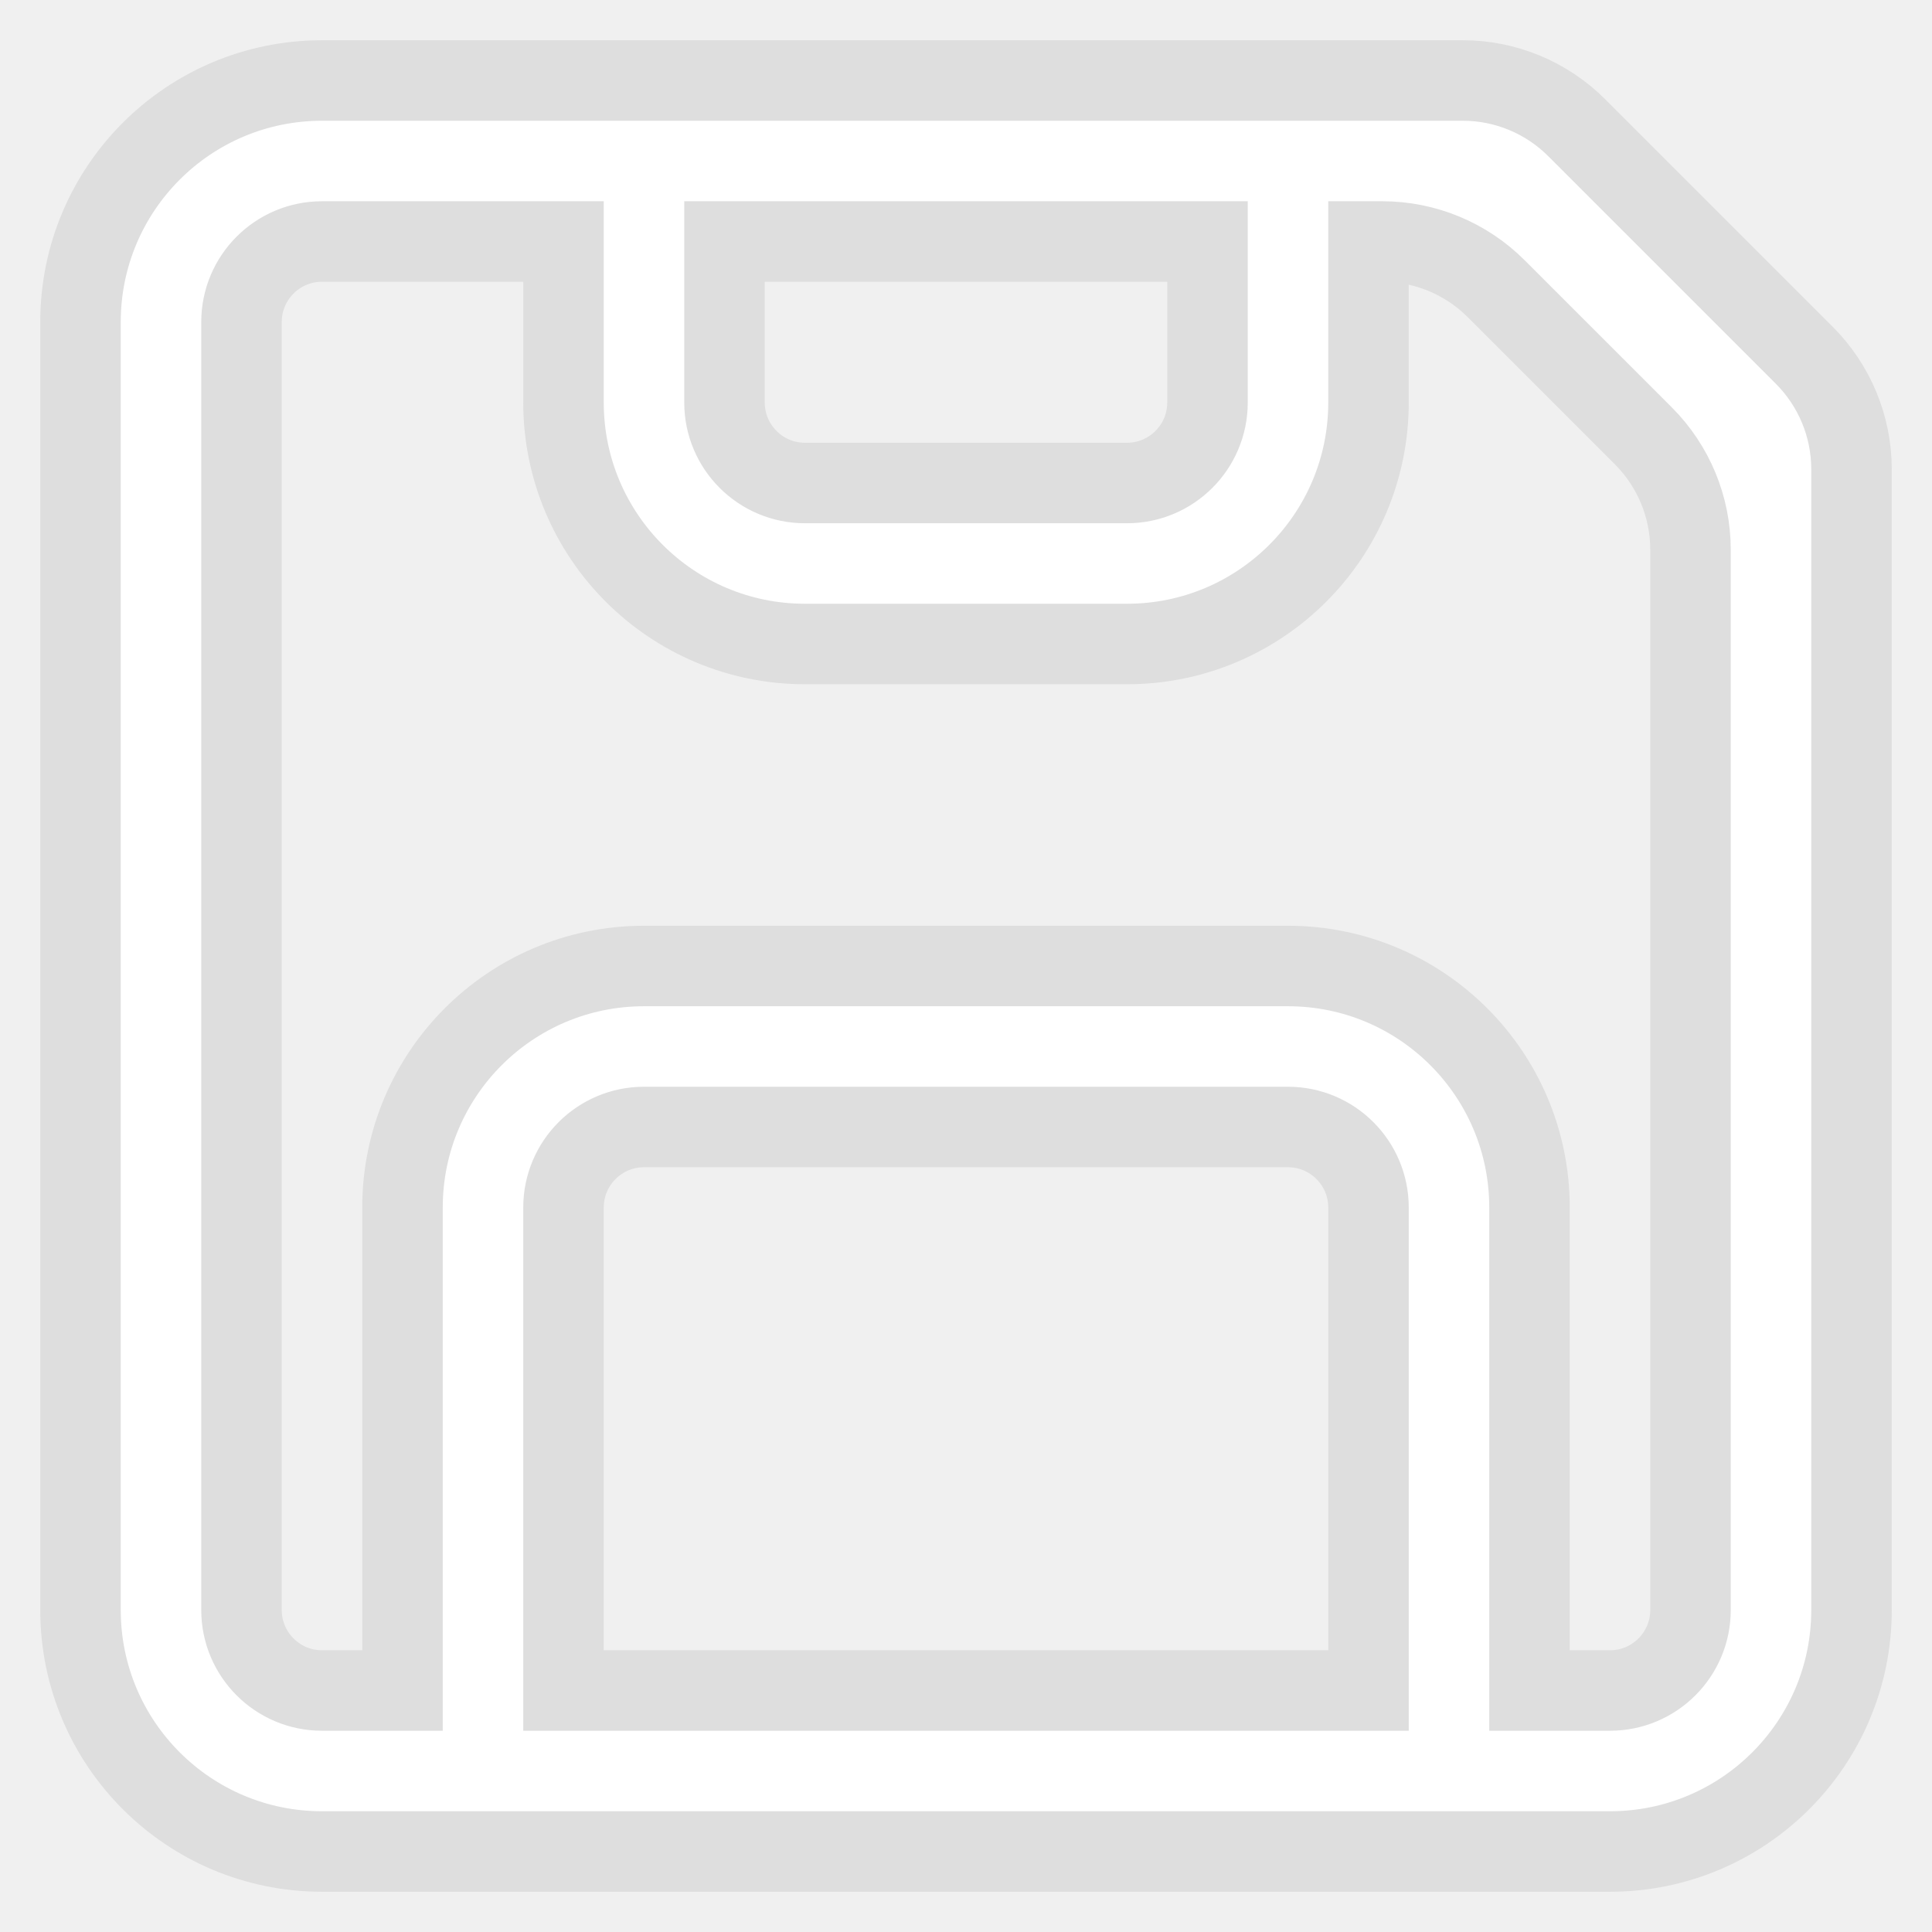
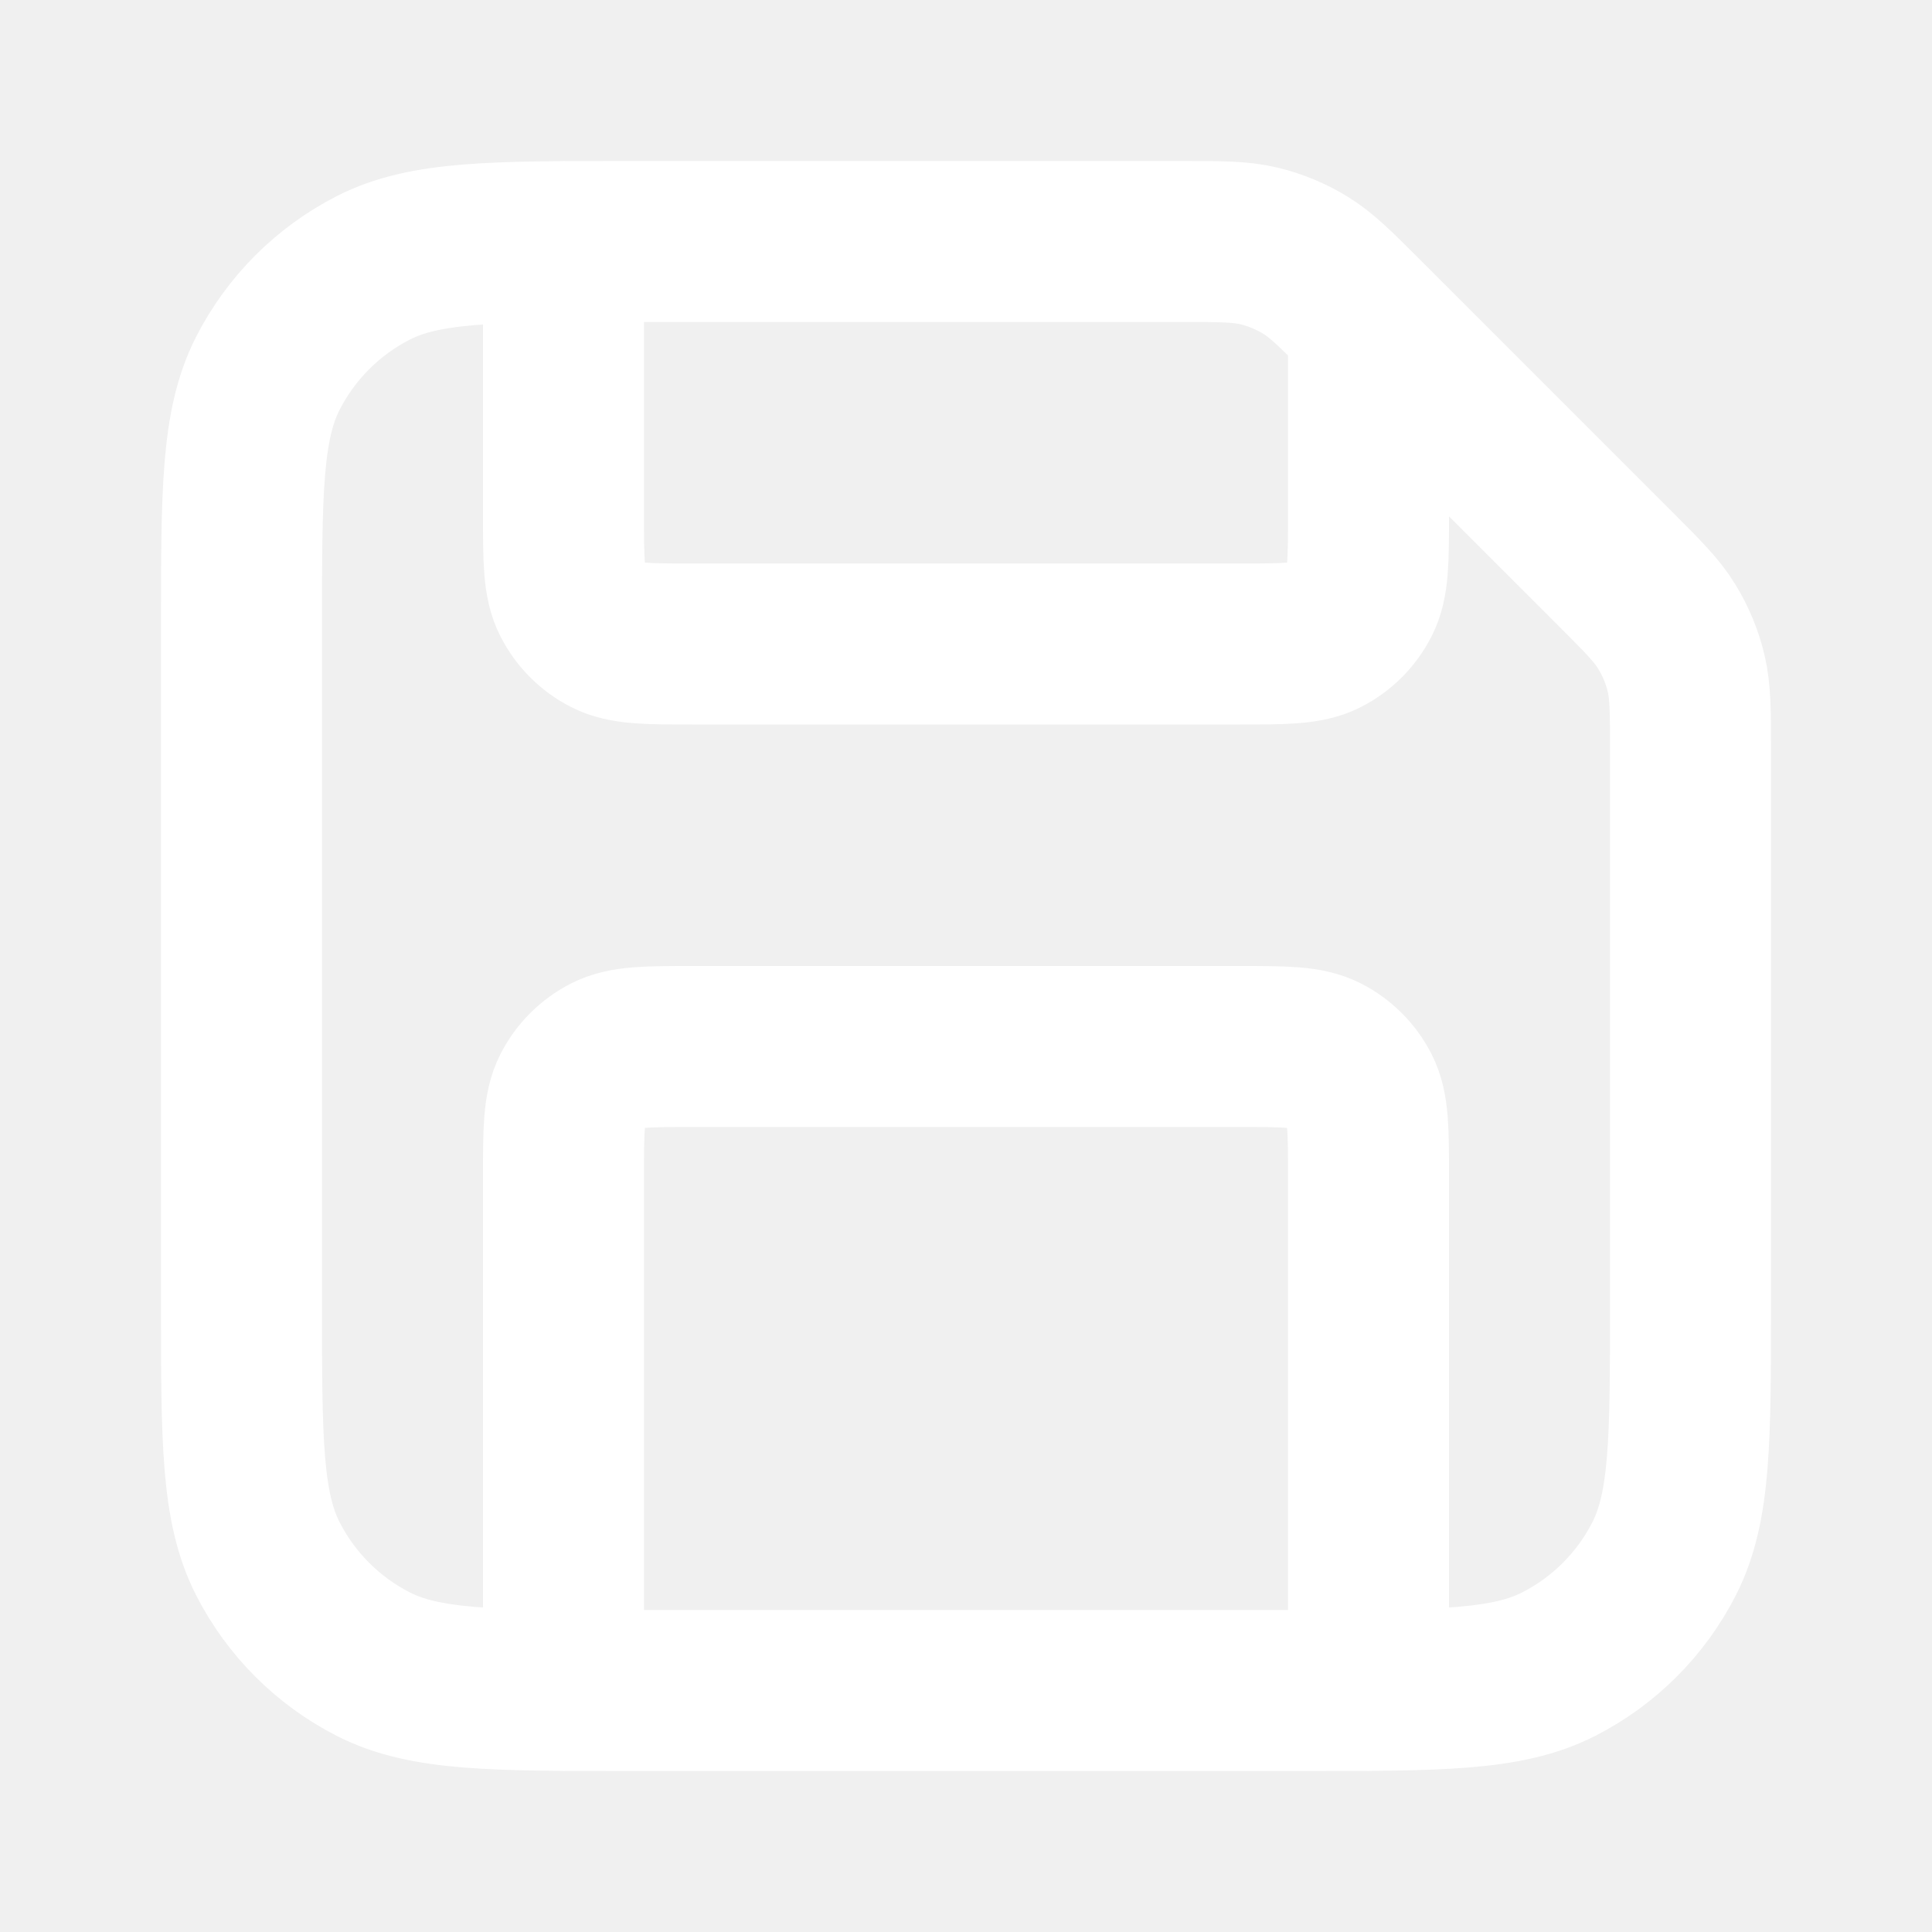
- <svg xmlns="http://www.w3.org/2000/svg" width="800px" height="800px" viewBox="0 0 24 24" fill="none" stroke="#dedede">
+ <svg xmlns="http://www.w3.org/2000/svg" width="800px" height="800px" viewBox="0 0 24 24" fill="none" stroke="#ffffff">
  <g id="SVGRepo_bgCarrier" stroke-width="0" />
  <g id="SVGRepo_tracerCarrier" stroke-linecap="round" stroke-linejoin="round" />
  <g id="SVGRepo_iconCarrier">
-     <path fill-rule="evenodd" clip-rule="evenodd" d="M18.172 1C18.702 1 19.211 1.211 19.586 1.586L22.414 4.414C22.789 4.789 23 5.298 23 5.828V20C23 21.657 21.657 23 20 23H4C2.343 23 1 21.657 1 20V4C1 2.343 2.343 1 4 1H18.172ZM4 3C3.448 3 3 3.448 3 4V20C3 20.552 3.448 21 4 21L5 21L5 15C5 13.343 6.343 12 8 12L16 12C17.657 12 19 13.343 19 15V21H20C20.552 21 21 20.552 21 20V6.828C21 6.298 20.789 5.789 20.414 5.414L18.586 3.586C18.211 3.211 17.702 3 17.172 3H17V5C17 6.657 15.657 8 14 8H10C8.343 8 7 6.657 7 5V3H4ZM17 21V15C17 14.448 16.552 14 16 14L8 14C7.448 14 7 14.448 7 15L7 21L17 21ZM9 3H15V5C15 5.552 14.552 6 14 6H10C9.448 6 9 5.552 9 5V3Z" fill="#ffffff" />
+     <path d="M7 3V6.4C7 6.96 7 7.24 7.109 7.454C7.205 7.642 7.358 7.795 7.546 7.891C7.76 8 8.04 8 8.6 8H15.4C15.96 8 16.24 8 16.454 7.891C16.642 7.795 16.795 7.642 16.891 7.454C17 7.24 17 6.96 17 6.4V4M17 21V14.6C17 14.04 17 13.76 16.891 13.546C16.795 13.358 16.642 13.205 16.454 13.109C16.24 13 15.96 13 15.4 13H8.6C8.04 13 7.76 13 7.546 13.109C7.358 13.205 7.205 13.358 7.109 13.546C7 13.76 7 14.04 7 14.6V21M21 9.325V16.2C21 17.88 21 18.72 20.673 19.362C20.385 19.927 19.927 20.385 19.362 20.673C18.72 21 17.88 21 16.2 21H7.8C6.12 21 5.28 21 4.638 20.673C4.074 20.385 3.615 19.927 3.327 19.362C3 18.72 3 17.88 3 16.2V7.8C3 6.12 3 5.28 3.327 4.638C3.615 4.074 4.074 3.615 4.638 3.327C5.28 3 6.12 3 7.8 3H14.675C15.164 3 15.408 3 15.639 3.055C15.842 3.104 16.038 3.185 16.217 3.295C16.418 3.418 16.591 3.591 16.937 3.937L20.063 7.063C20.409 7.409 20.582 7.582 20.705 7.783C20.815 7.962 20.896 8.157 20.945 8.362C21 8.592 21 8.836 21 9.325Z" stroke="#ffffff" stroke-width="2" stroke-linecap="round" stroke-linejoin="round" />
  </g>
</svg>
